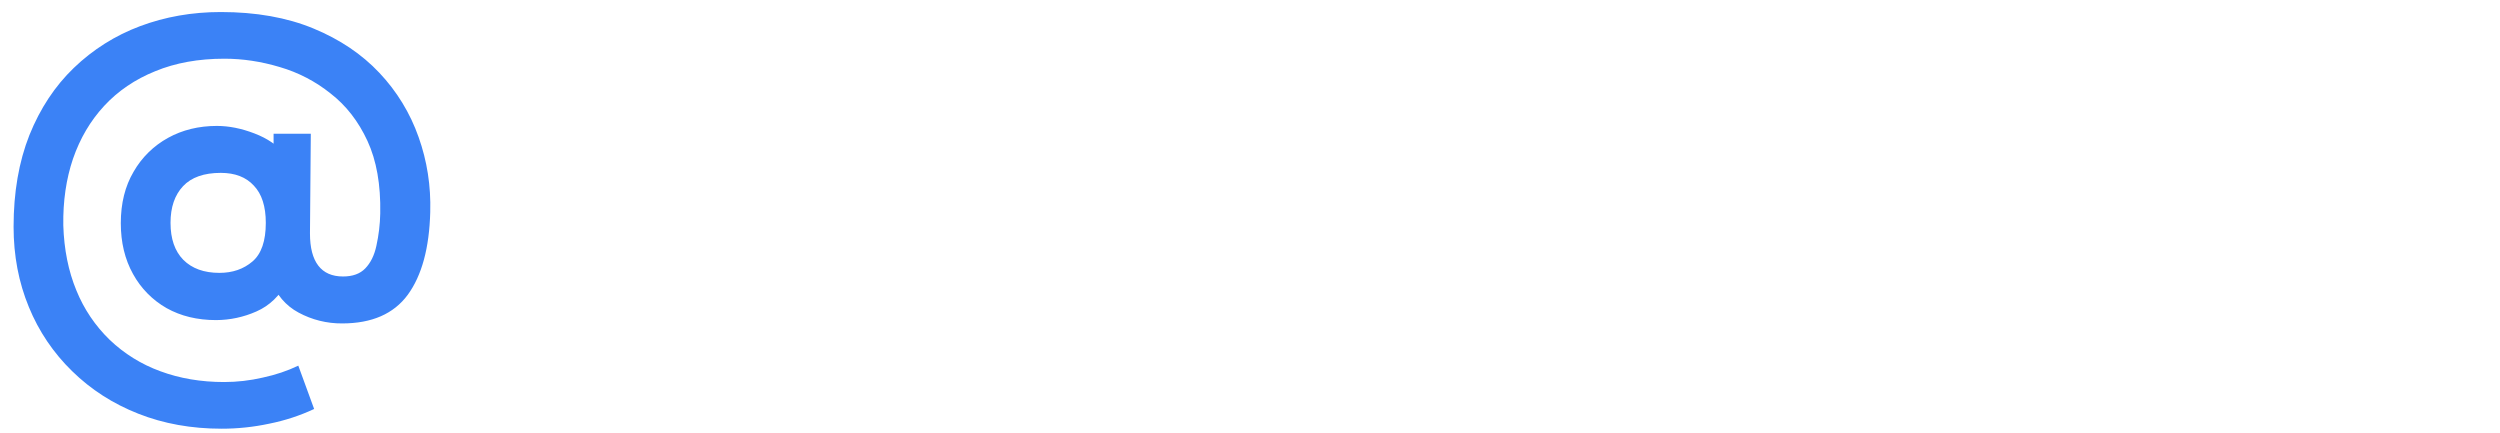
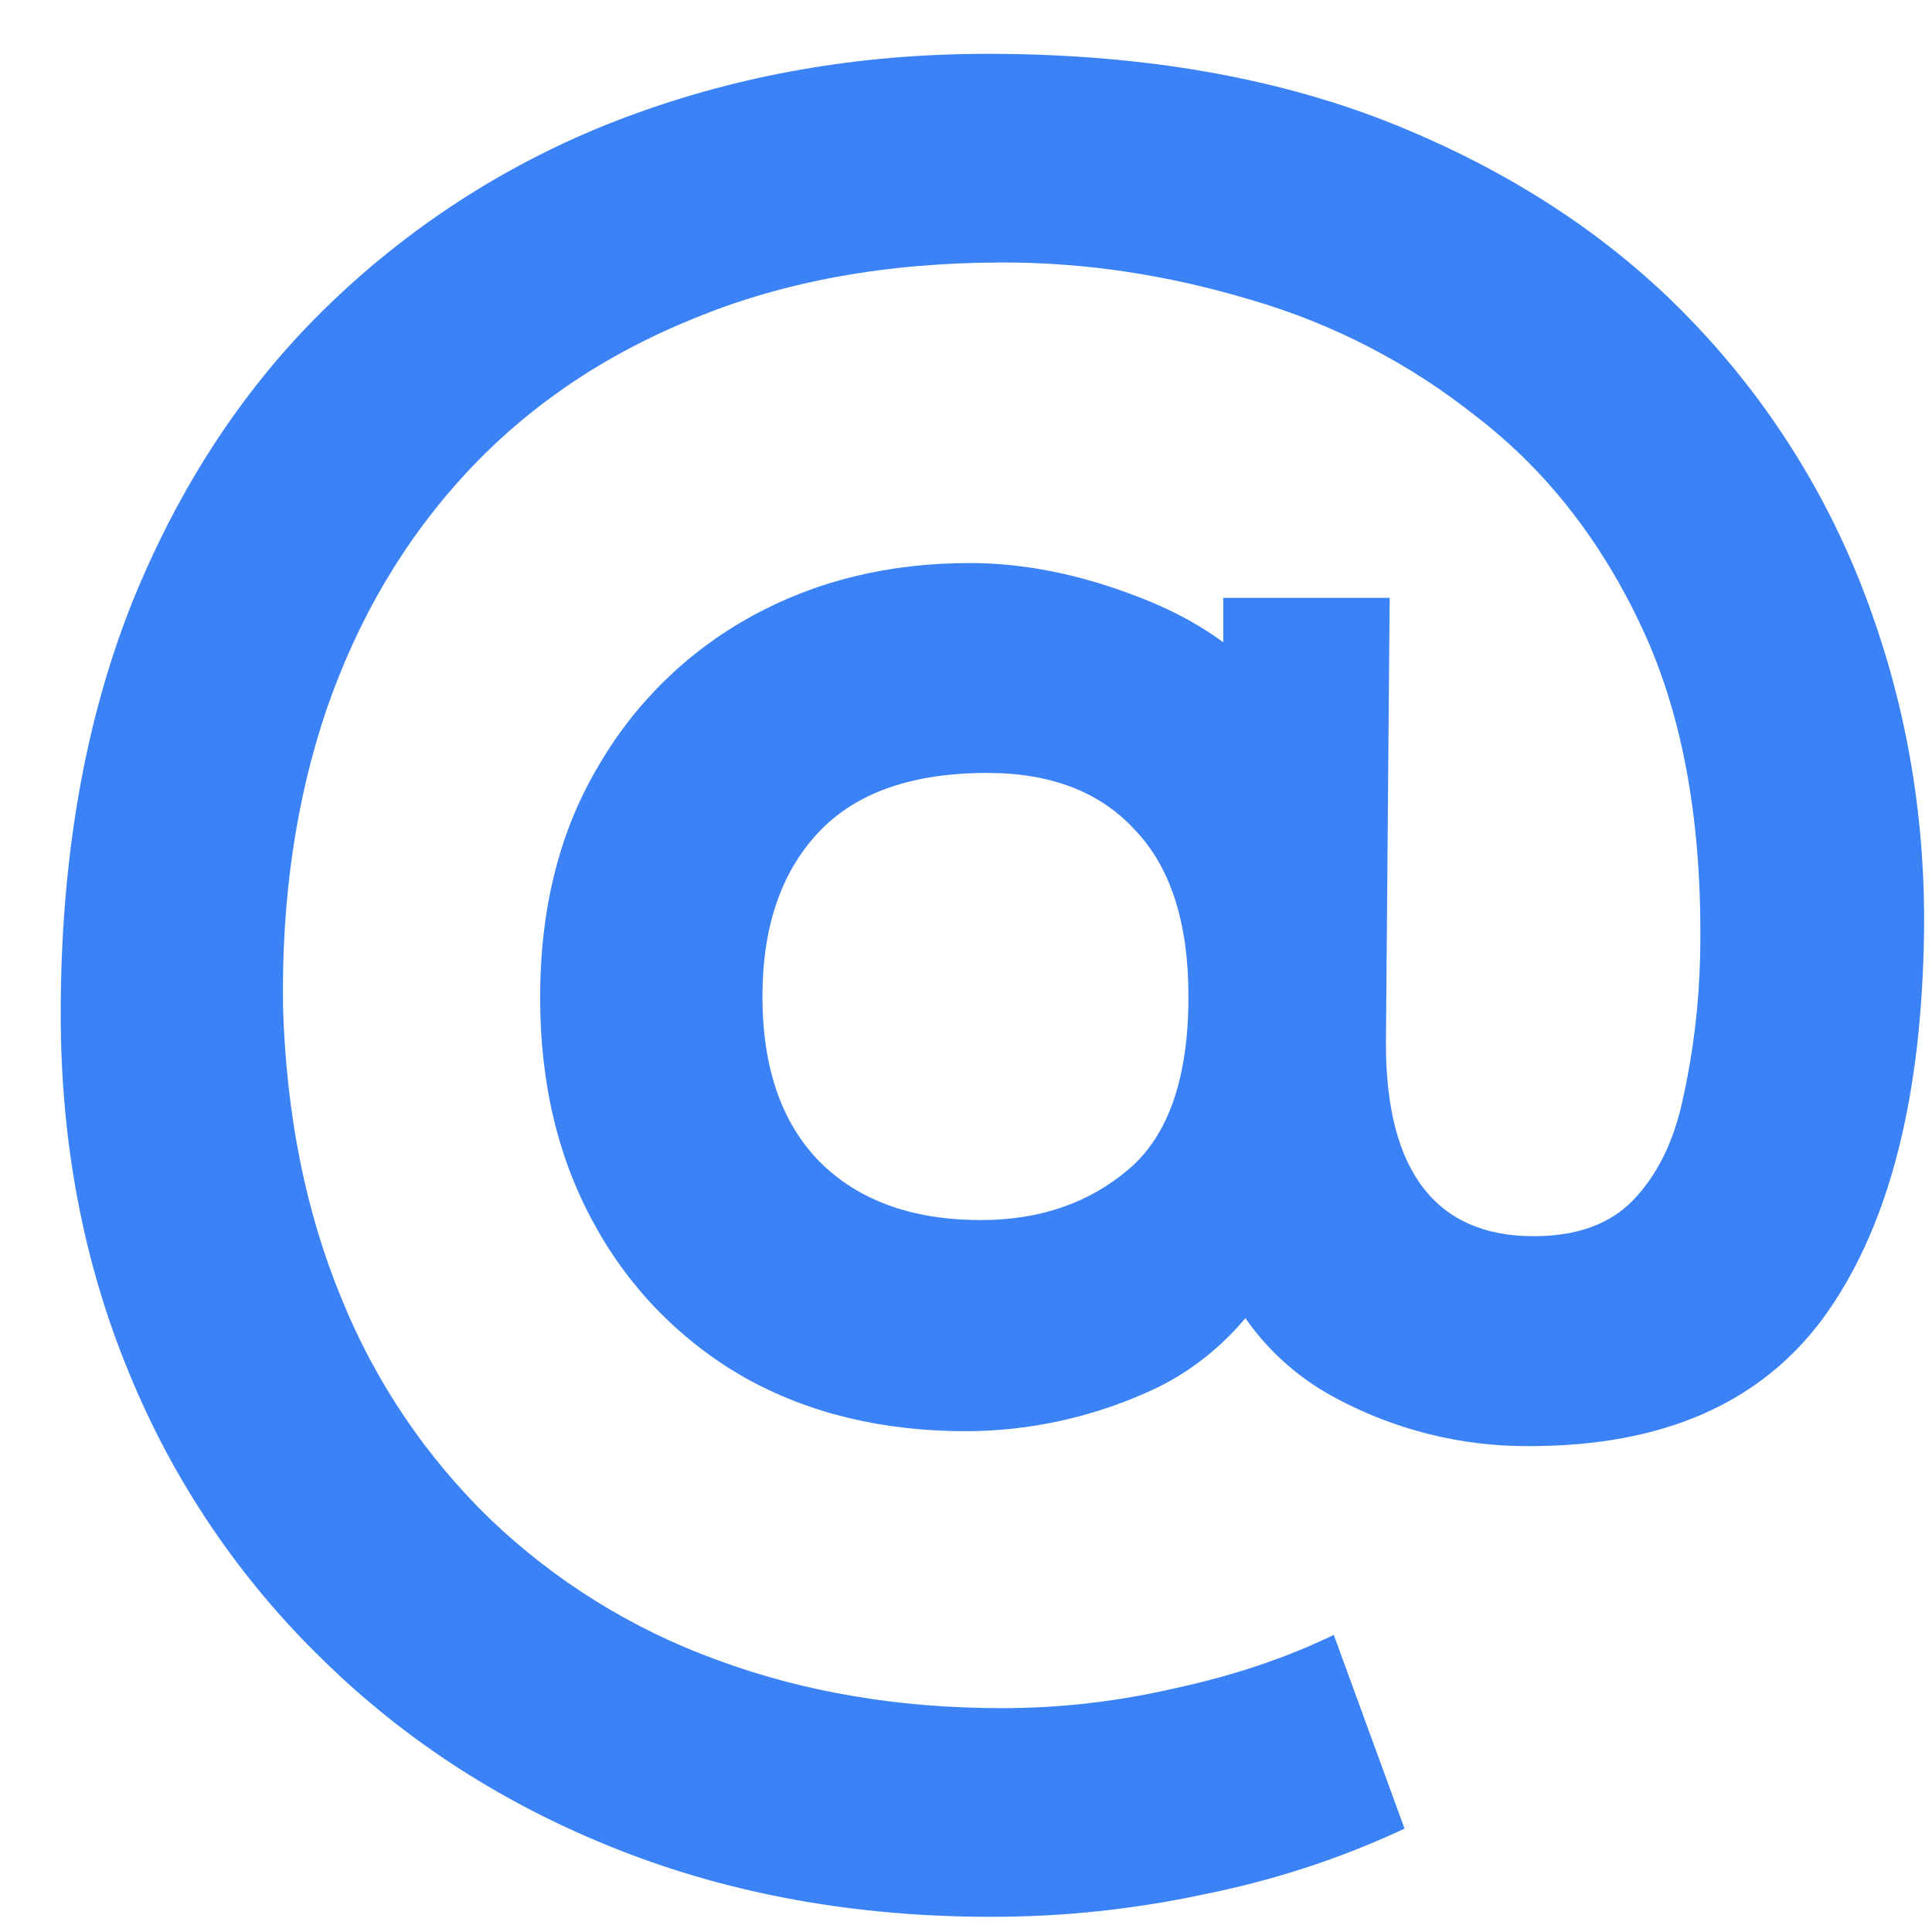
- <svg xmlns="http://www.w3.org/2000/svg" viewBox="0 0 162 28" aria-hidden="true">
+ <svg xmlns="http://www.w3.org/2000/svg" viewBox="0 0 28 28" aria-hidden="true">
  <path fill="#3b82f6" d="M14.362 27.78c-1.956 0-3.756-.324-5.4-.972-1.644-.648-3.072-1.566-4.284-2.754a12.247 12.247 0 0 1-2.808-4.158c-.66-1.596-.99-3.33-.99-5.202 0-2.232.342-4.212 1.026-5.94.696-1.728 1.656-3.18 2.88-4.356a12.48 12.48 0 0 1 4.284-2.7c1.632-.612 3.378-.918 5.238-.918 2.28 0 4.278.354 5.994 1.062 1.716.708 3.144 1.668 4.284 2.88a11.706 11.706 0 0 1 2.538 4.158c.552 1.548.804 3.168.756 4.86-.06 2.328-.546 4.116-1.458 5.364-.912 1.236-2.328 1.854-4.248 1.854a5.839 5.839 0 0 1-2.826-.702 3.703 3.703 0 0 1-1.764-2.07l1.044.054c-.492.924-1.164 1.572-2.016 1.944a6.464 6.464 0 0 1-2.61.558c-1.212 0-2.28-.258-3.204-.774a5.682 5.682 0 0 1-2.178-2.214c-.528-.948-.792-2.046-.792-3.294 0-1.284.276-2.394.828-3.33a5.77 5.77 0 0 1 2.232-2.196c.936-.516 1.992-.774 3.168-.774.78 0 1.59.162 2.43.486.852.324 1.512.78 1.98 1.368l-.738.936V8.664h2.412l-.054 6.462c0 .924.18 1.62.54 2.088.36.468.894.702 1.602.702.624 0 1.104-.174 1.44-.522.348-.36.588-.846.72-1.458a10.66 10.66 0 0 0 .252-2.106c.036-1.86-.24-3.426-.828-4.698-.588-1.272-1.386-2.298-2.394-3.078a9.499 9.499 0 0 0-3.294-1.71c-1.2-.36-2.394-.54-3.582-.54-1.68 0-3.174.27-4.482.81-1.308.528-2.412 1.278-3.312 2.25-.888.96-1.56 2.1-2.016 3.42-.444 1.308-.654 2.748-.63 4.32.048 1.56.33 2.964.846 4.212a9.324 9.324 0 0 0 2.16 3.204 9.38 9.38 0 0 0 3.276 2.034c1.26.468 2.64.702 4.14.702.84 0 1.674-.096 2.502-.288.84-.18 1.608-.438 2.304-.774l1.026 2.808c-.924.432-1.896.75-2.916.954a14.649 14.649 0 0 1-3.078.324Zm-.144-10.098c.852 0 1.566-.246 2.142-.738.576-.492.864-1.326.864-2.502 0-1.068-.258-1.872-.774-2.412-.504-.552-1.218-.828-2.142-.828-1.092 0-1.908.288-2.448.864-.54.576-.81 1.368-.81 2.376 0 1.032.276 1.83.828 2.394.564.564 1.344.846 2.34.846Z" />
</svg>
